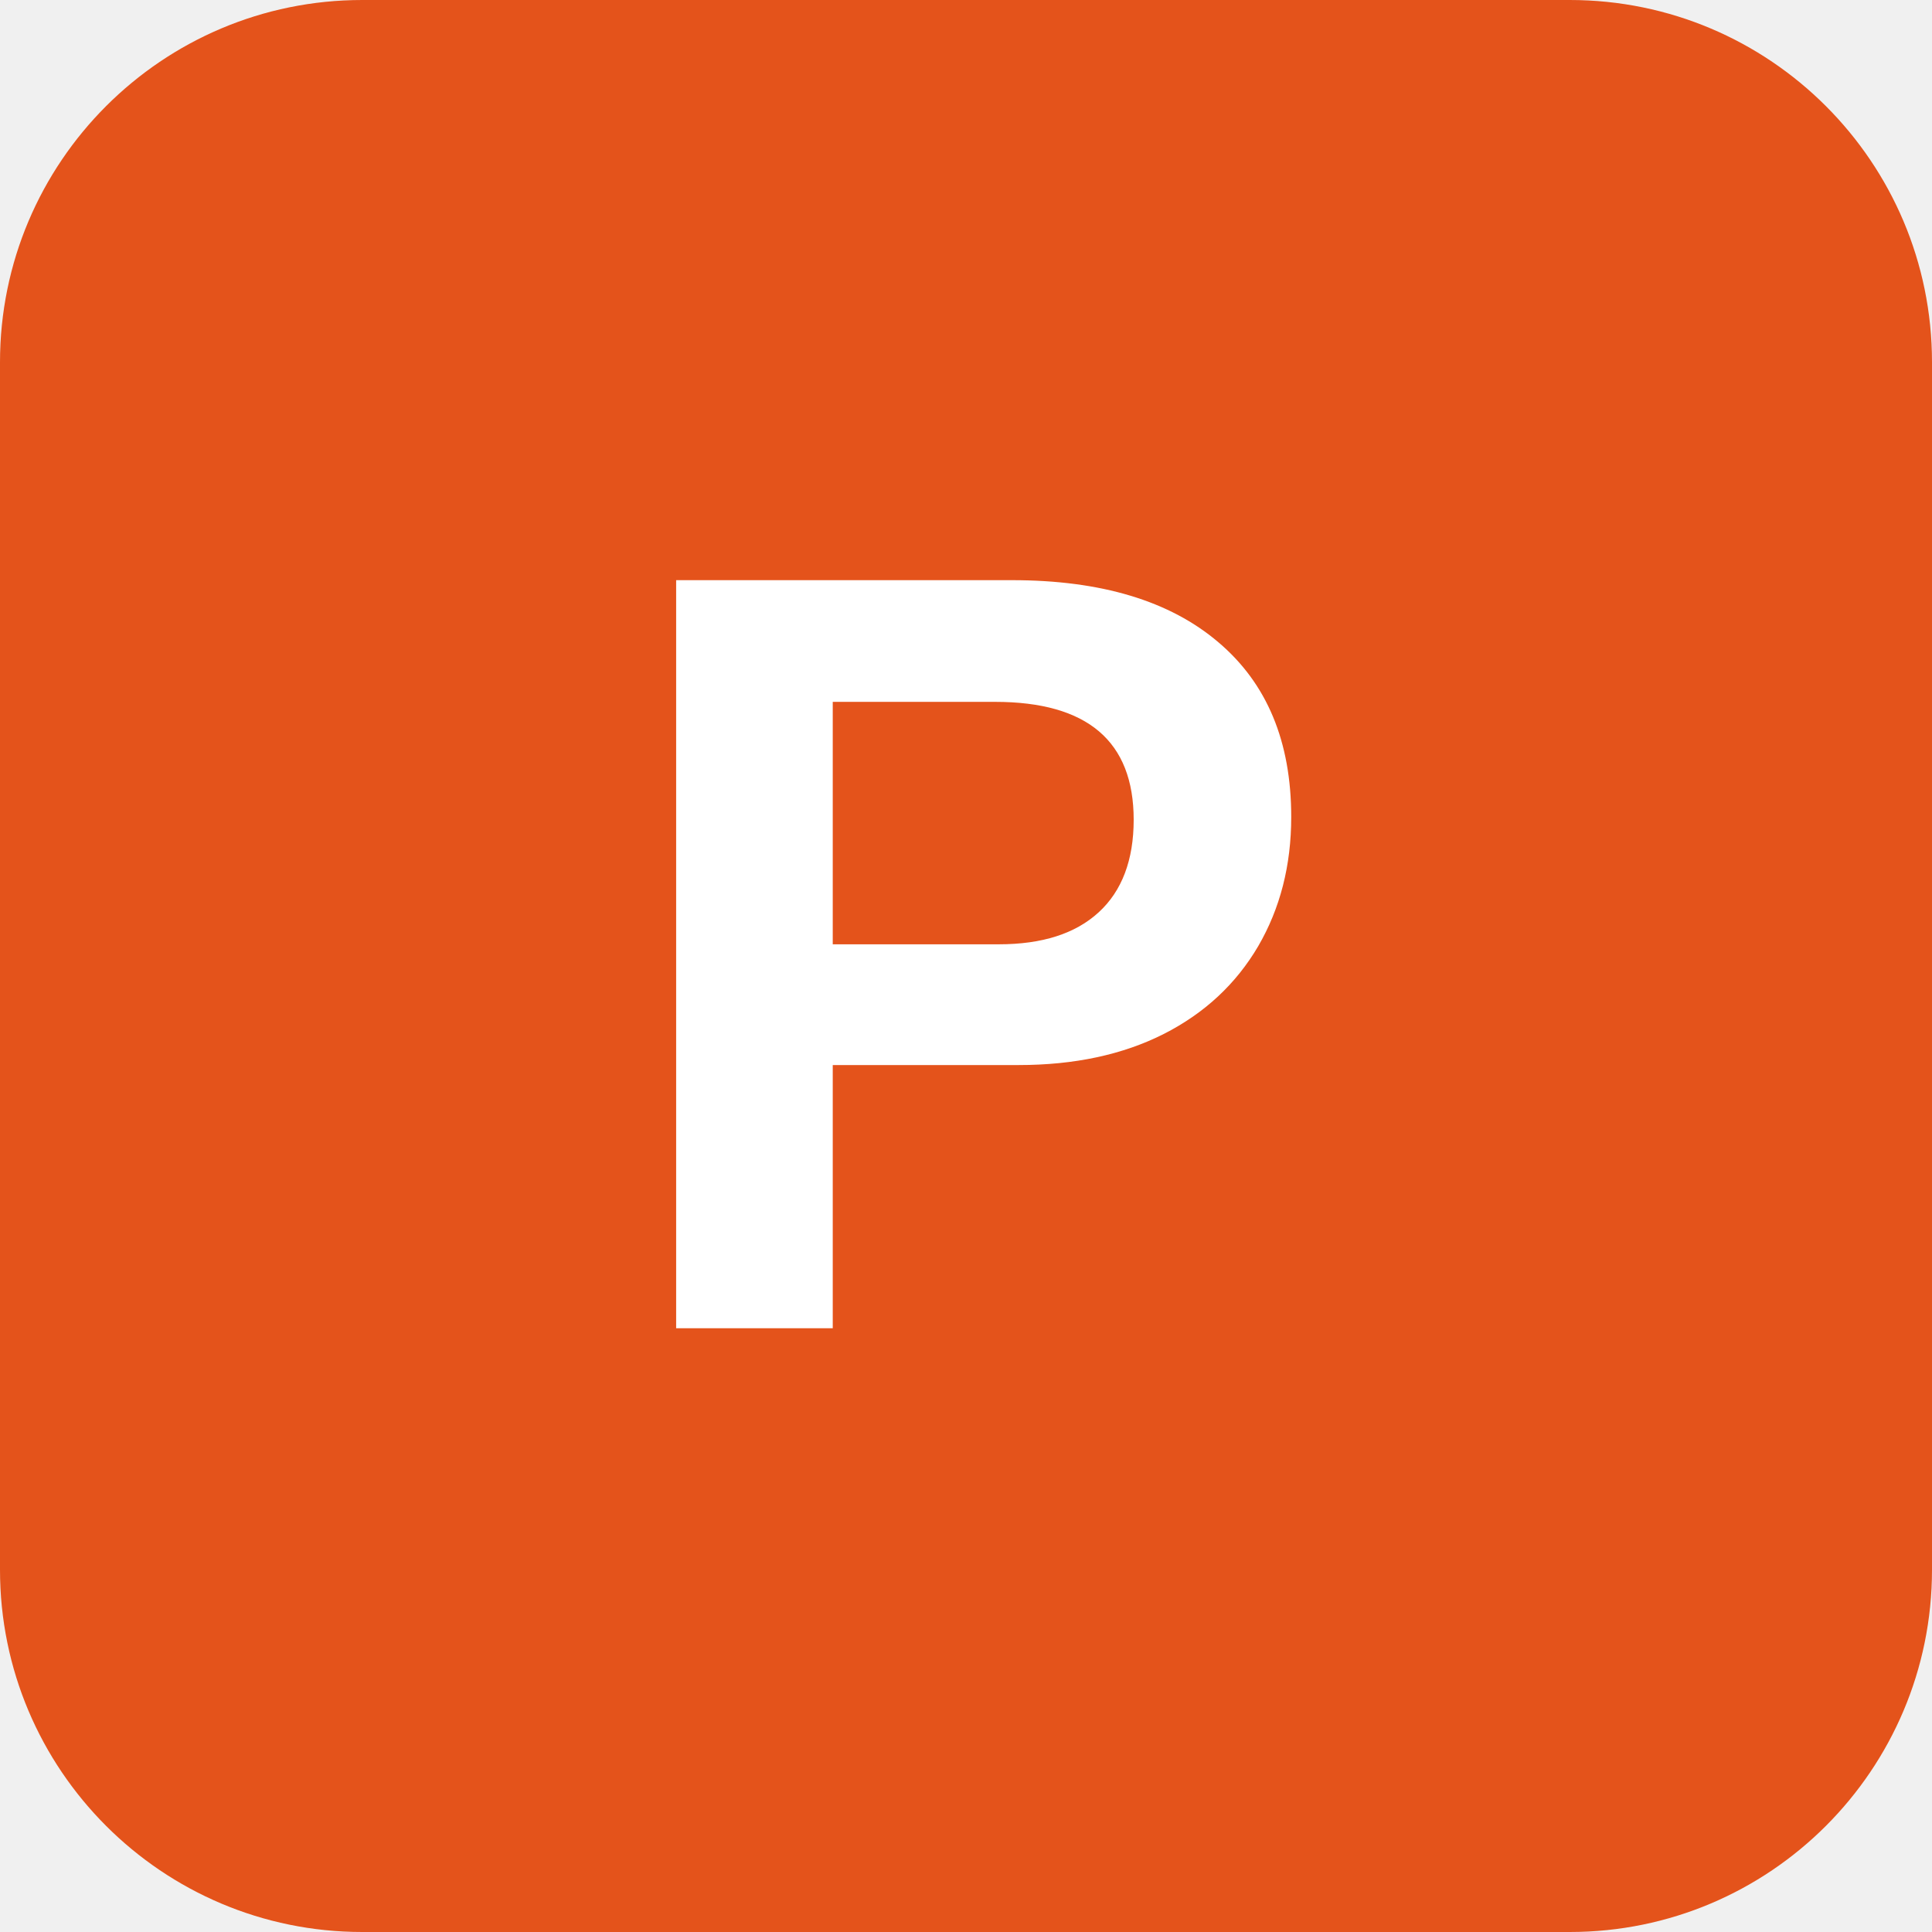
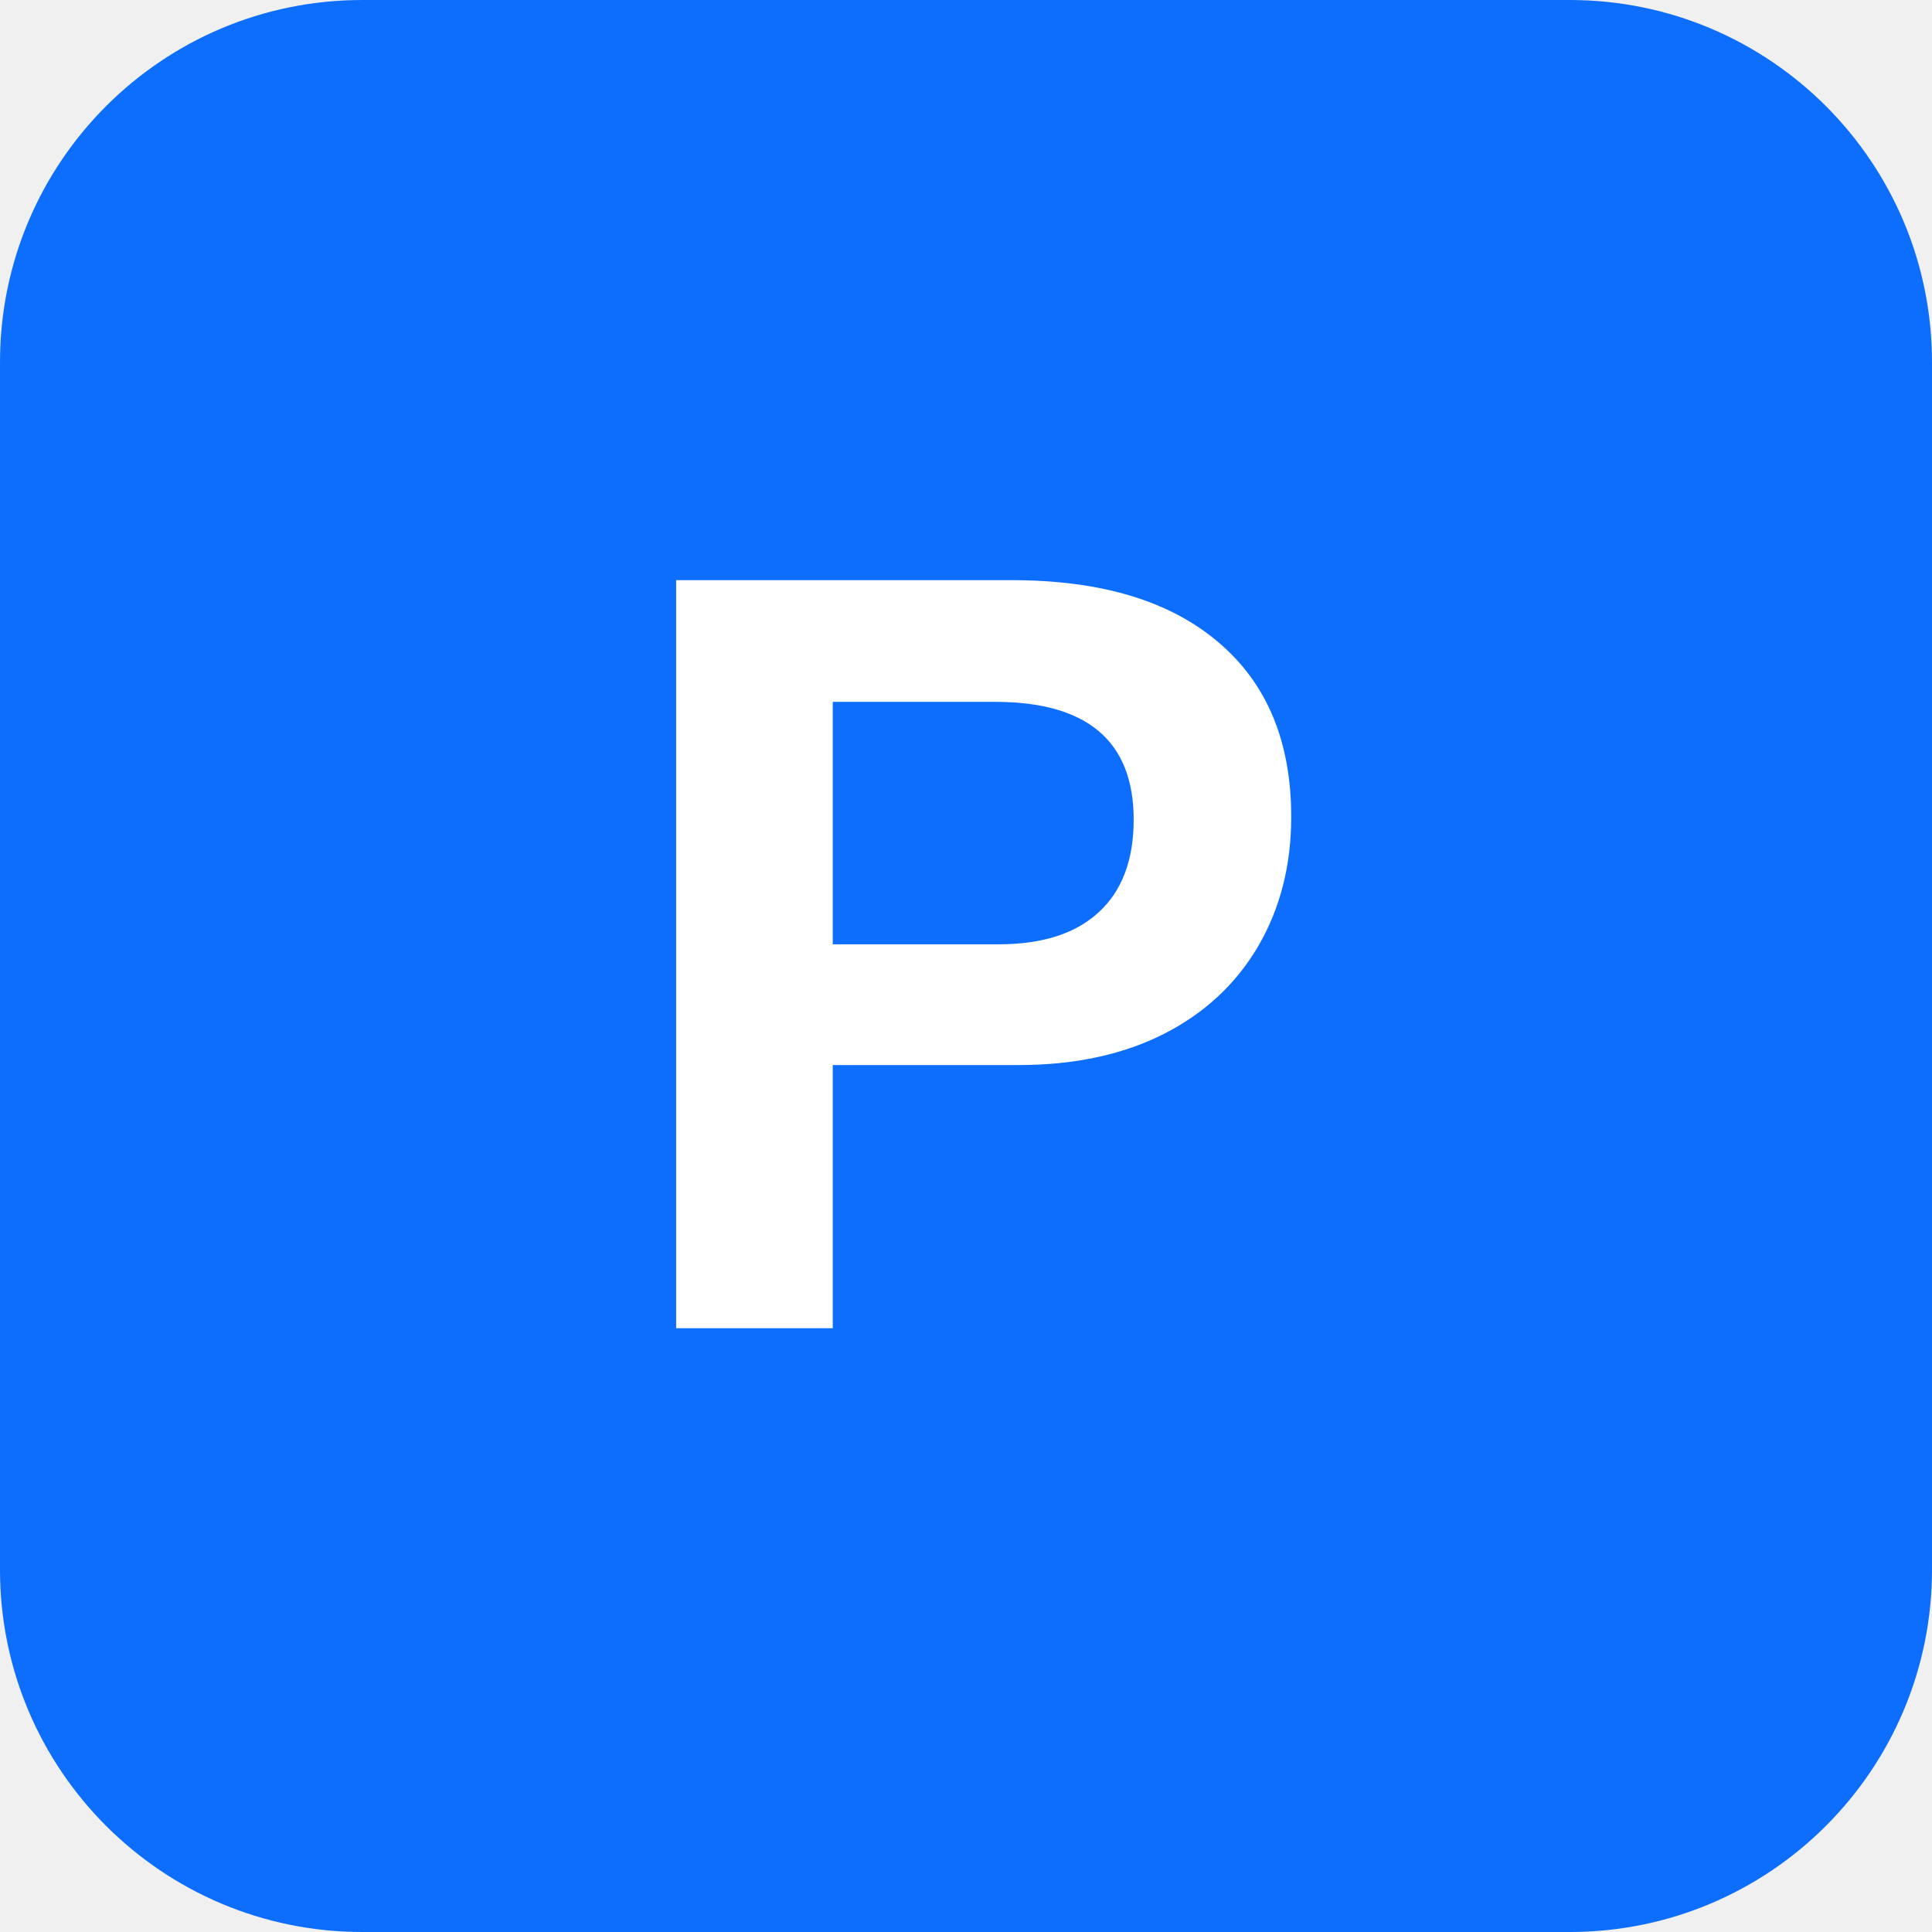
<svg xmlns="http://www.w3.org/2000/svg" viewBox="0 0 32 32">
-   <rect width="32" height="32" rx="6" fill="#e4531b" />
+   <rect width="32" height="32" rx="6" fill="#0d6efd" />
  <text x="16" y="22" font-family="Arial, sans-serif" font-weight="700" font-size="18" fill="#fff" text-anchor="middle">P</text>
</svg>
